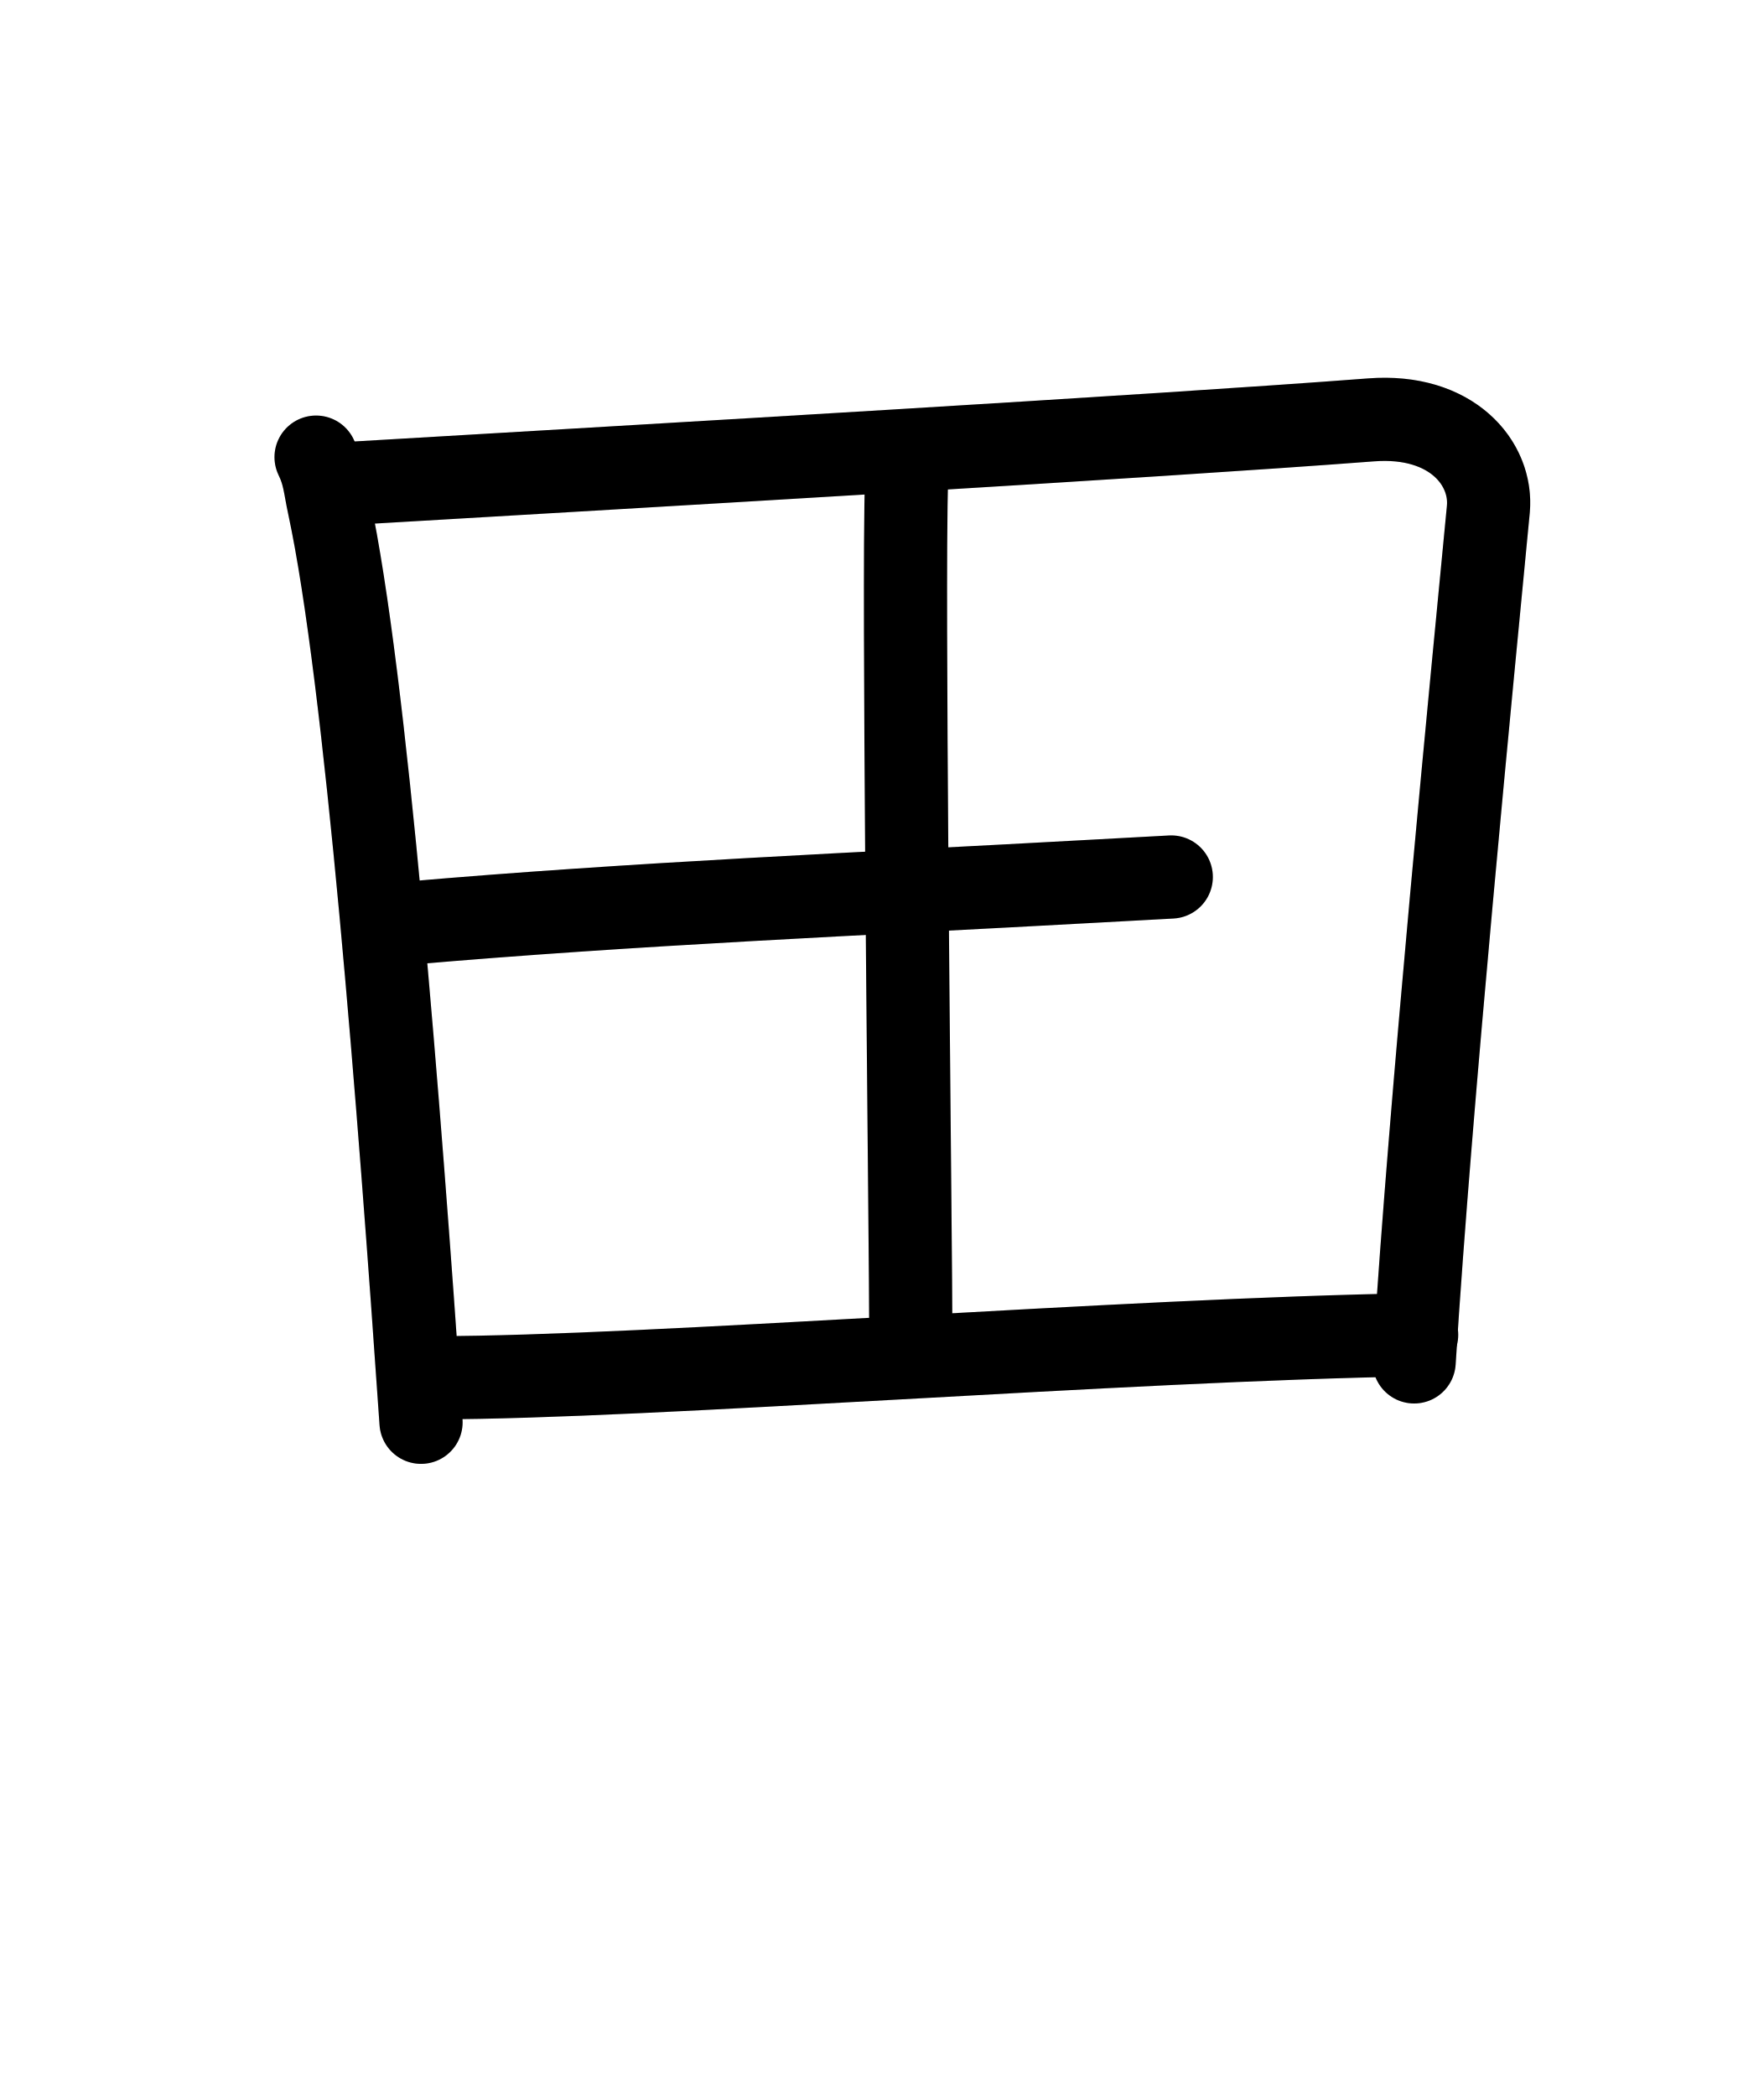
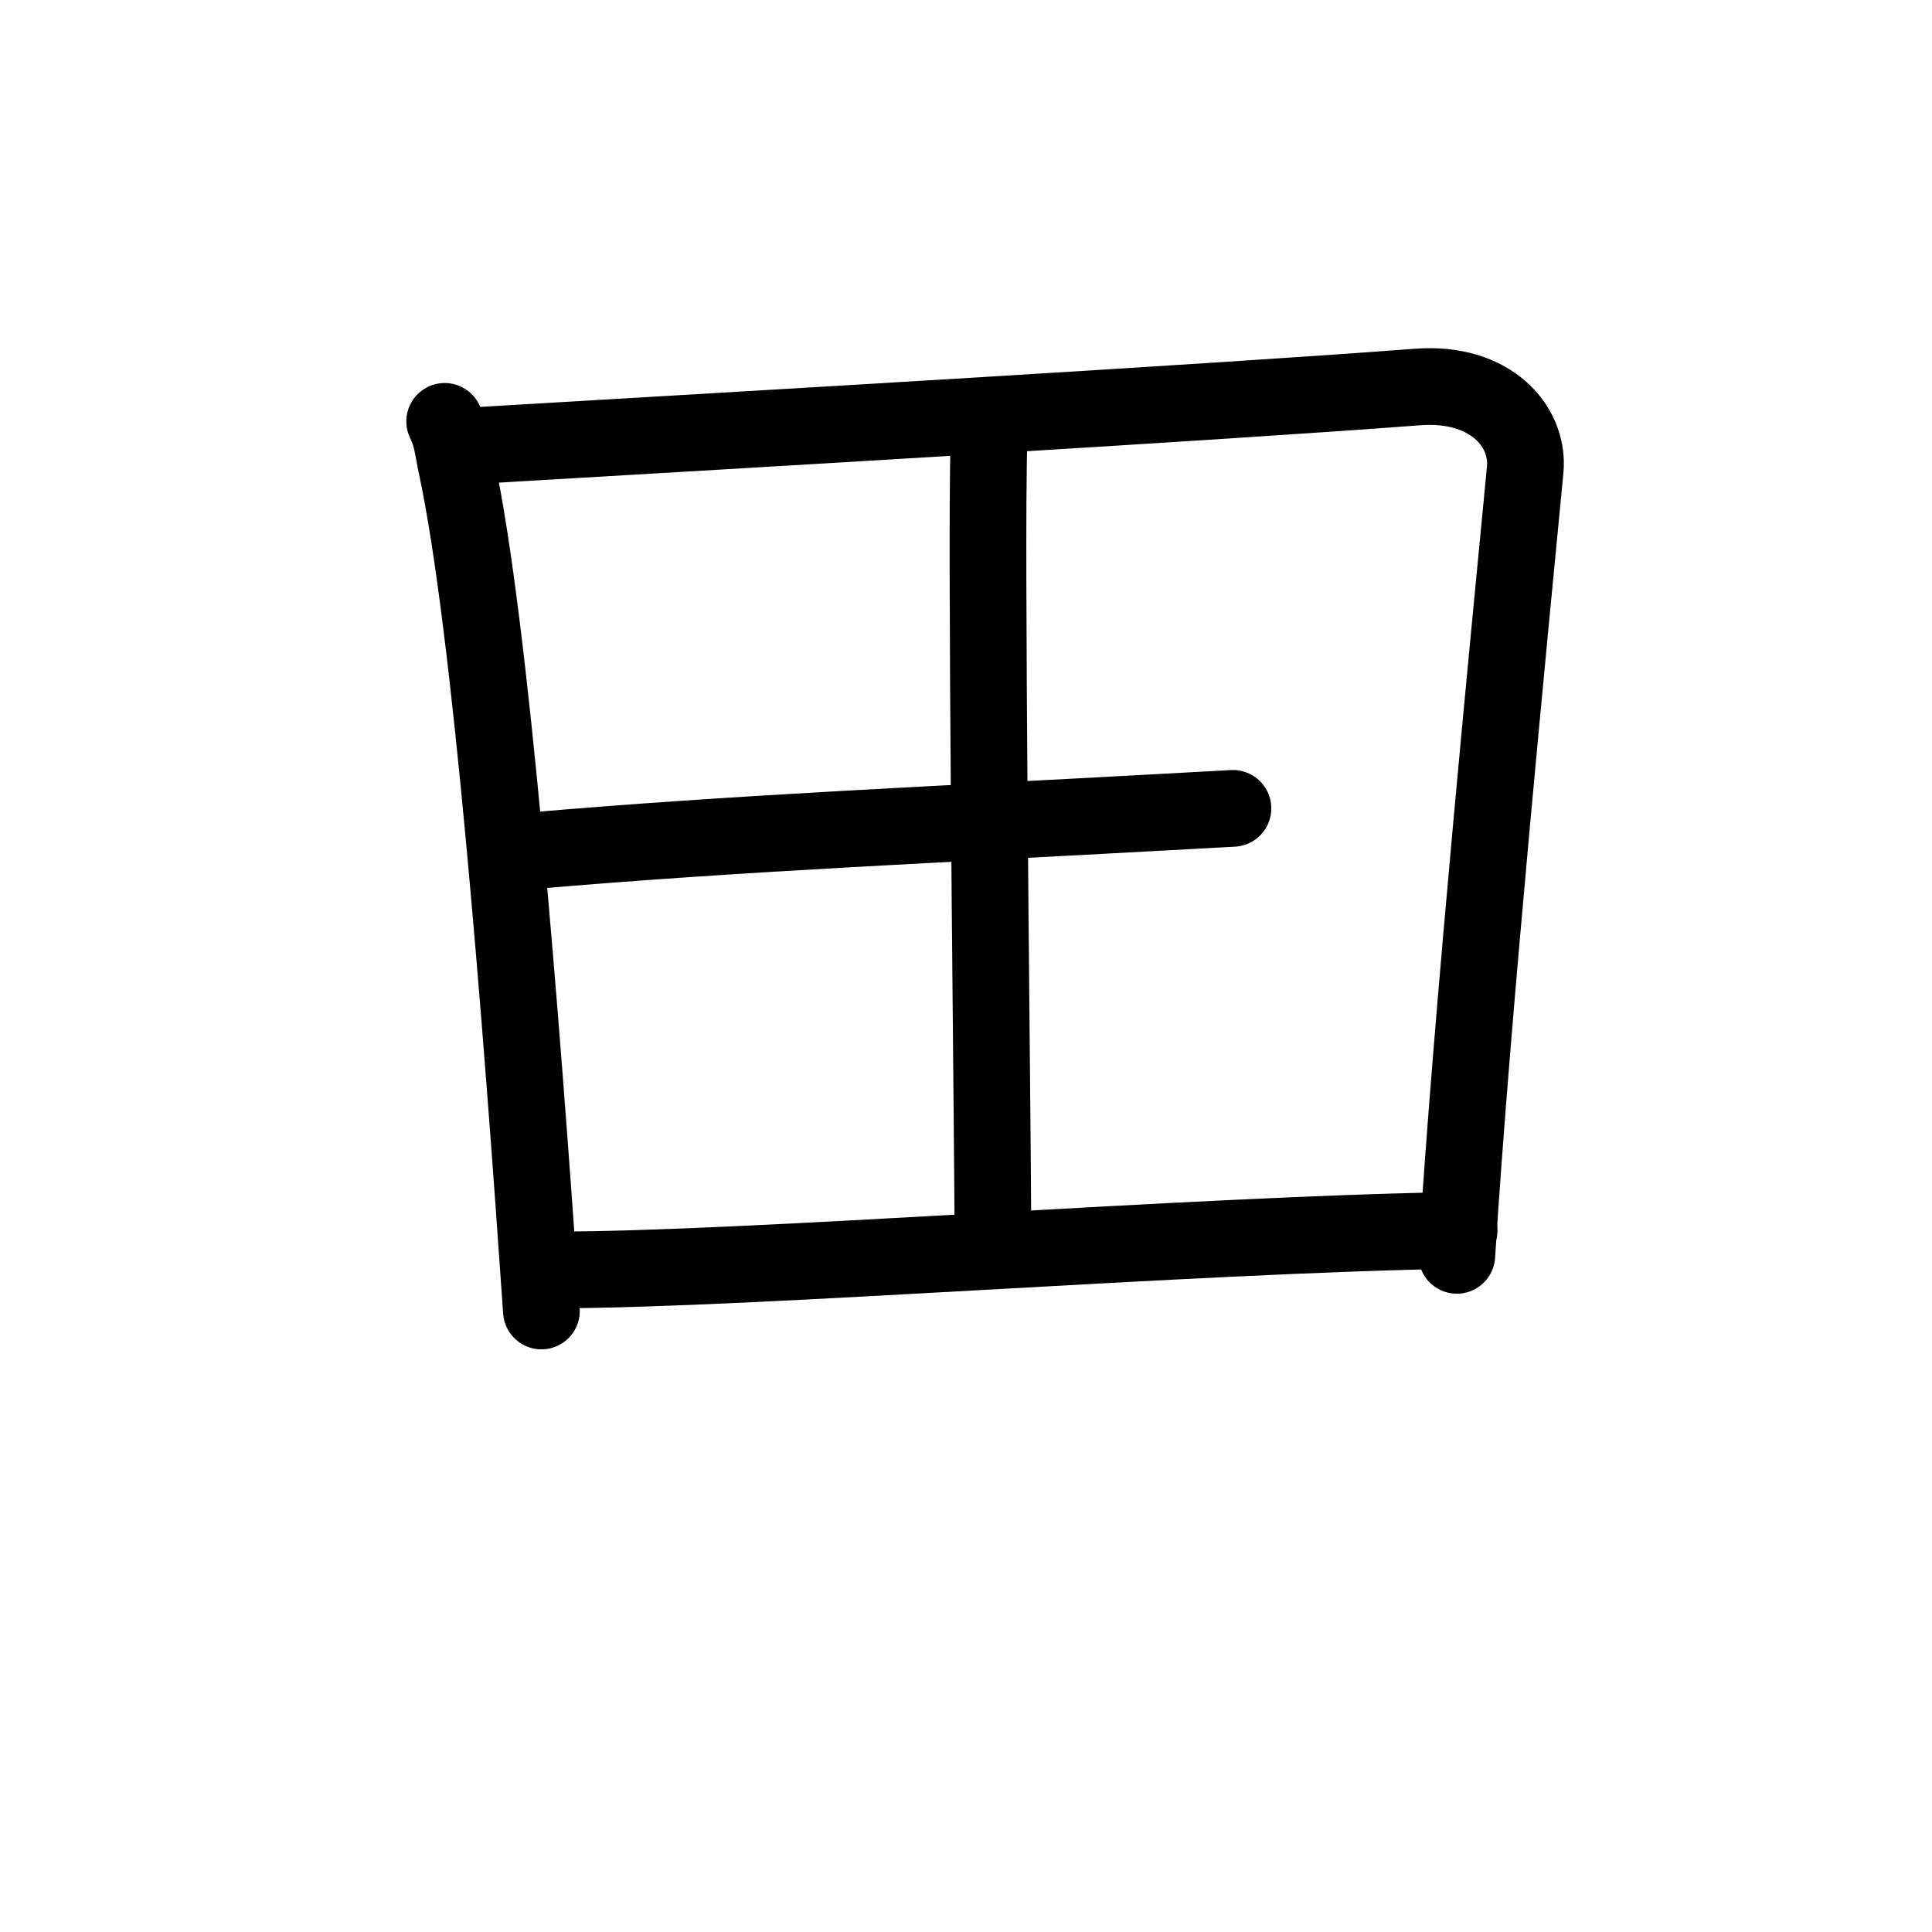
- <svg xmlns="http://www.w3.org/2000/svg" id="kvg-07530-Kaisho" class="kanjivg" viewBox="0 0 106 126" width="106" height="126" xml:space="preserve" version="1.1" baseProfile="full">
+ <svg xmlns="http://www.w3.org/2000/svg" id="kvg-07530-Kaisho" class="kanjivg" viewBox="0 0 106 126" width="106" height="106" xml:space="preserve" version="1.1" baseProfile="full">
  <defs>
    <style type="text/css">path.black{fill:none;stroke:black;stroke-width:5;stroke-linecap:round;stroke-linejoin:round;}path.grey{fill:none;stroke:#ddd;stroke-width:5;stroke-linecap:round;stroke-linejoin:round;}path.stroke{fill:none;stroke:black;stroke-width:5;stroke-linecap:round;stroke-linejoin:round;}text{font-size:16px;font-family:Segoe UI Symbol,Cambria Math,DejaVu Sans,Symbola,Quivira,STIX,Code2000;-webkit-touch-callout:none;cursor:pointer;-webkit-user-select:none;-khtml-user-select:none;-moz-user-select:none;-ms-user-select:none;user-select: none;}text:hover{color:#777;}#reset{font-weight:bold;}</style>
    <marker id="markerStart" markerWidth="8" markerHeight="8" style="overflow:visible;">
      <circle cx="0" cy="0" r="1.5" style="stroke:none;fill:red;fill-opacity:0.5;" />
    </marker>
    <marker id="markerEnd" style="overflow:visible;">
      <circle cx="0" cy="0" r="0.8" style="stroke:none;fill:blue;fill-opacity:0.5;">
        <animate attributeName="opacity" from="1" to="0" dur="3s" repeatCount="indefinite" />
      </circle>
    </marker>
  </defs>
  <path d="M19,27.48c0.5,1.02,0.51,1.7,0.78,2.95C22,40.75,24,66.5,25.31,85.5" class="grey" />
  <path d="M21.35,29.04C39,28,69.25,26.25,82.43,25.24c4.84-0.37,7.3,2.62,7.04,5.38C88.5,40.75,86,66,85.01,81.87" class="grey" />
  <path d="M54.5,28.75c-0.03,0.79-0.05,2.18-0.06,4c-0.06,11.96,0.31,42.66,0.31,47" class="grey" />
  <path d="M24.5,55.5c13.67-1.19,27.43-1.76,41.13-2.52c1.65-0.09,3.25-0.18,4.78-0.26" class="grey" />
  <path d="M26.23,82.82c12.7,0,41.39-2.3,58.93-2.58" class="grey" />
  <path d="M19,27.48c0.5,1.02,0.51,1.7,0.78,2.95C22,40.75,24,66.5,25.31,85.5" class="stroke" stroke-dasharray="150">
    <animate attributeName="stroke-dashoffset" from="150" to="0" dur="1.8s" begin="0.0s" fill="freeze" />
  </path>
  <path d="M21.35,29.04C39,28,69.25,26.25,82.43,25.24c4.84-0.37,7.3,2.62,7.04,5.38C88.5,40.75,86,66,85.01,81.87" class="stroke" stroke-dasharray="150">
    <set attributeName="opacity" to="0" dur="1.4s" />
    <animate attributeName="stroke-dashoffset" from="150" to="0" dur="1.8s" begin="1.4s" fill="freeze" />
  </path>
  <path d="M54.5,28.75c-0.03,0.79-0.05,2.18-0.06,4c-0.06,11.96,0.31,42.66,0.31,47" class="stroke" stroke-dasharray="150">
    <set attributeName="opacity" to="0" dur="3.4s" />
    <animate attributeName="stroke-dashoffset" from="150" to="0" dur="1.8s" begin="3.4s" fill="freeze" />
  </path>
  <path d="M24.5,55.5c13.67-1.19,27.43-1.76,41.13-2.52c1.65-0.09,3.25-0.18,4.78-0.26" class="stroke" stroke-dasharray="150">
    <set attributeName="opacity" to="0" dur="4.7s" />
    <animate attributeName="stroke-dashoffset" from="150" to="0" dur="1.8s" begin="4.7s" fill="freeze" />
  </path>
  <path d="M26.23,82.82c12.7,0,41.39-2.3,58.93-2.58" class="stroke" stroke-dasharray="150">
    <set attributeName="opacity" to="0" dur="5.9s" />
    <animate attributeName="stroke-dashoffset" from="150" to="0" dur="1.8s" begin="5.9s" fill="freeze" />
  </path>
</svg>
